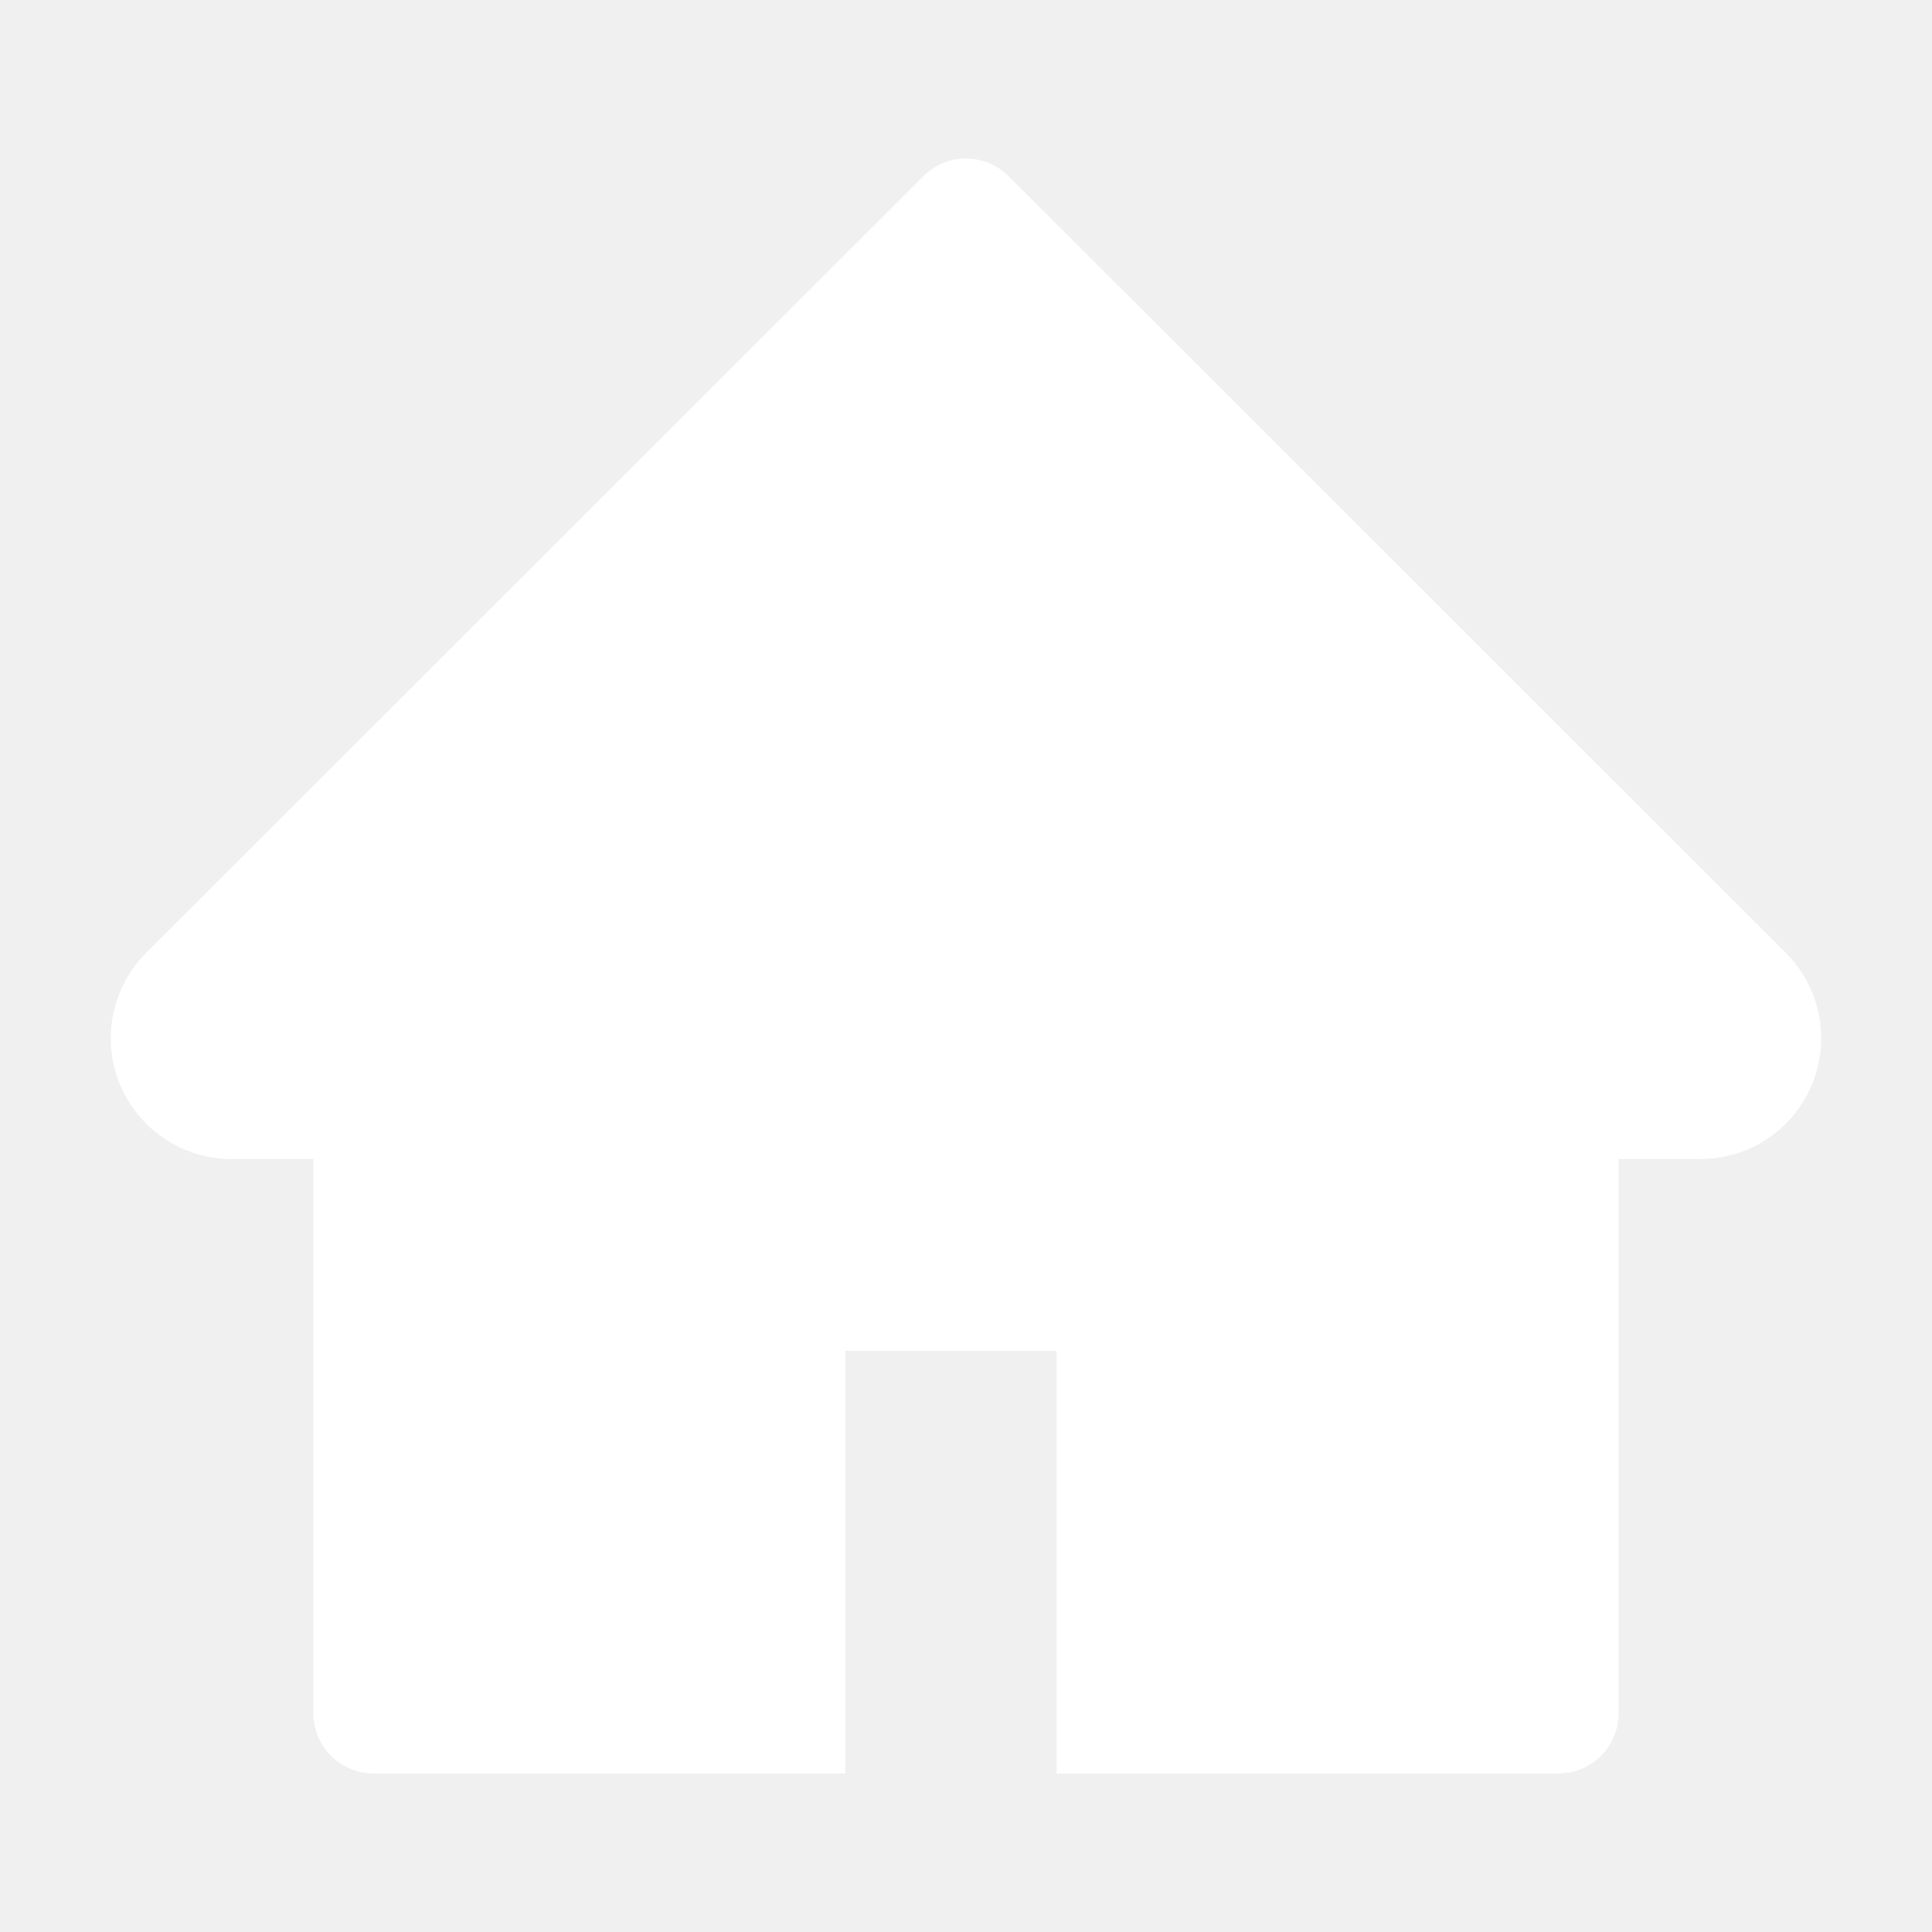
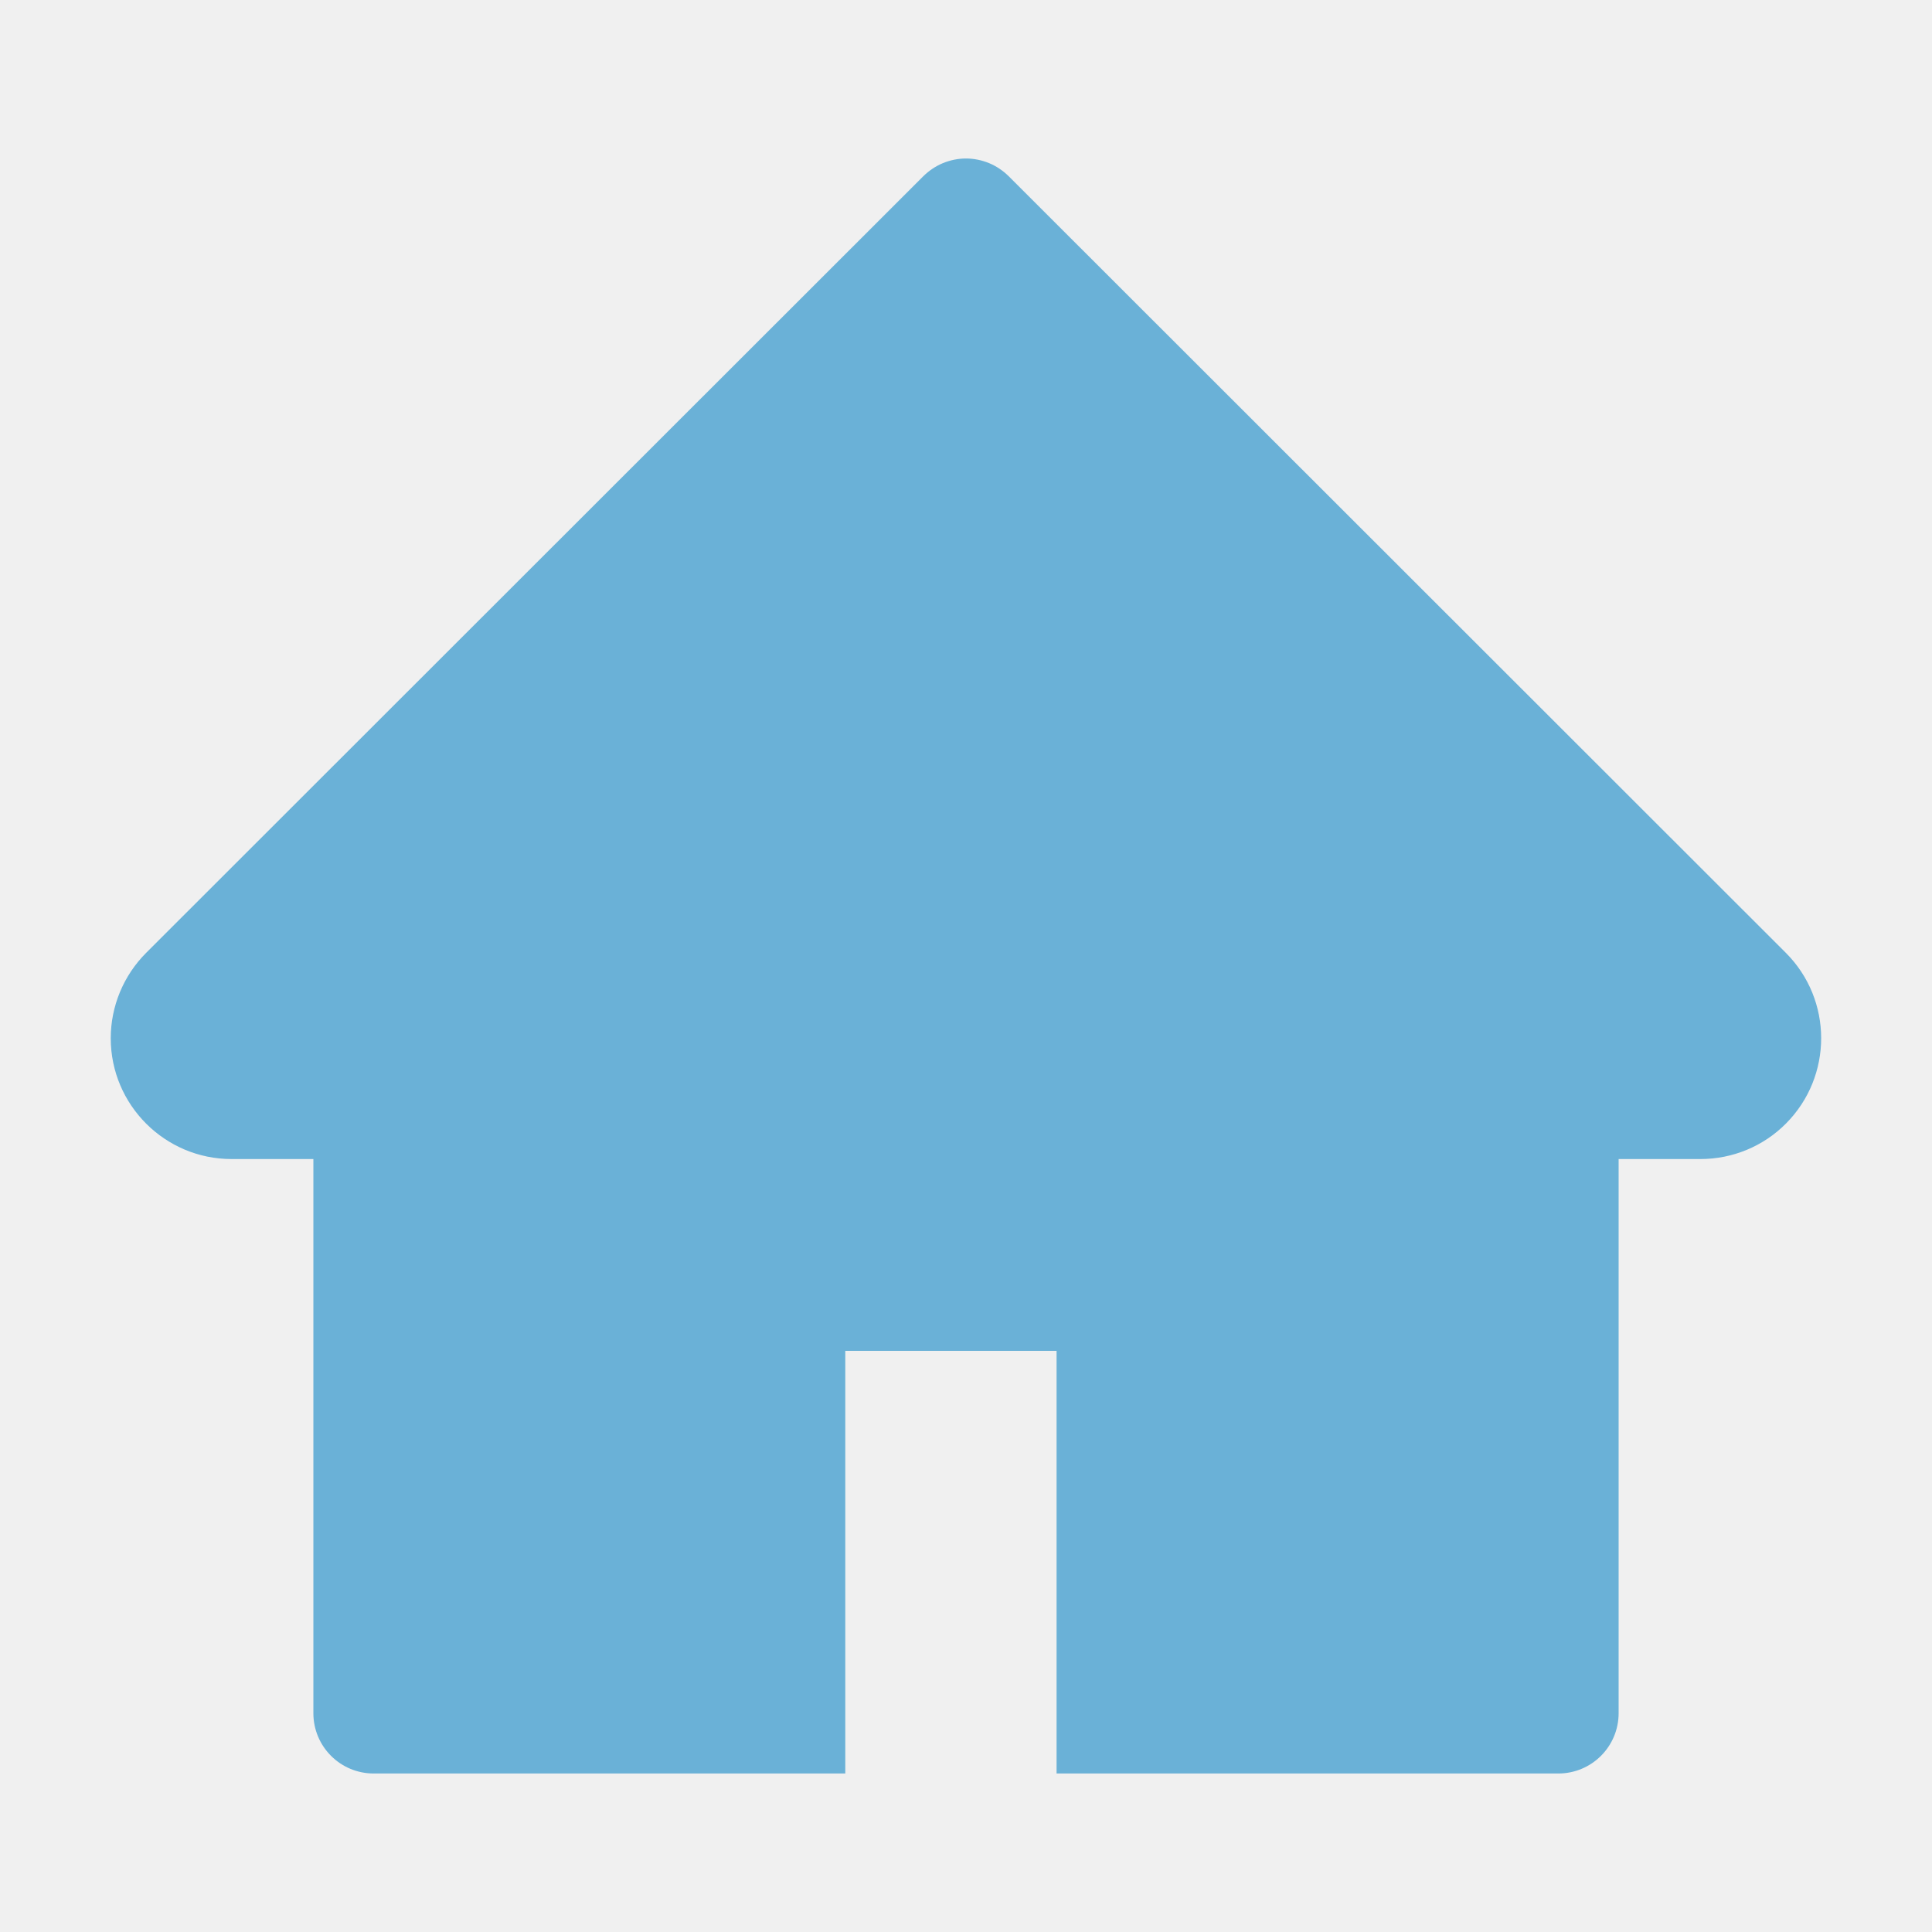
<svg xmlns="http://www.w3.org/2000/svg" width="25" height="25" viewBox="0 0 25 25" fill="none">
-   <path d="M23.108 12.329L13.052 2.28C12.979 2.208 12.893 2.15 12.799 2.111C12.704 2.072 12.602 2.051 12.5 2.051C12.398 2.051 12.296 2.072 12.201 2.111C12.107 2.15 12.021 2.208 11.948 2.28L1.892 12.329C1.599 12.622 1.433 13.02 1.433 13.435C1.433 14.297 2.134 14.998 2.996 14.998H4.055V22.168C4.055 22.6 4.404 22.949 4.836 22.949H10.938V17.48H13.672V22.949H20.164C20.596 22.949 20.945 22.6 20.945 22.168V14.998H22.004C22.419 14.998 22.817 14.834 23.11 14.539C23.718 13.928 23.718 12.939 23.108 12.329V12.329Z" fill="white" />
+   <path d="M23.108 12.329L13.052 2.28C12.979 2.208 12.893 2.15 12.799 2.111C12.704 2.072 12.602 2.051 12.5 2.051C12.398 2.051 12.296 2.072 12.201 2.111C12.107 2.15 12.021 2.208 11.948 2.28L1.892 12.329C1.599 12.622 1.433 13.02 1.433 13.435C1.433 14.297 2.134 14.998 2.996 14.998H4.055V22.168C4.055 22.6 4.404 22.949 4.836 22.949H10.938V17.48H13.672V22.949H20.164C20.596 22.949 20.945 22.6 20.945 22.168V14.998H22.004C22.419 14.998 22.817 14.834 23.11 14.539C23.718 13.928 23.718 12.939 23.108 12.329Z" fill="#6AB1D7" />
</svg>
